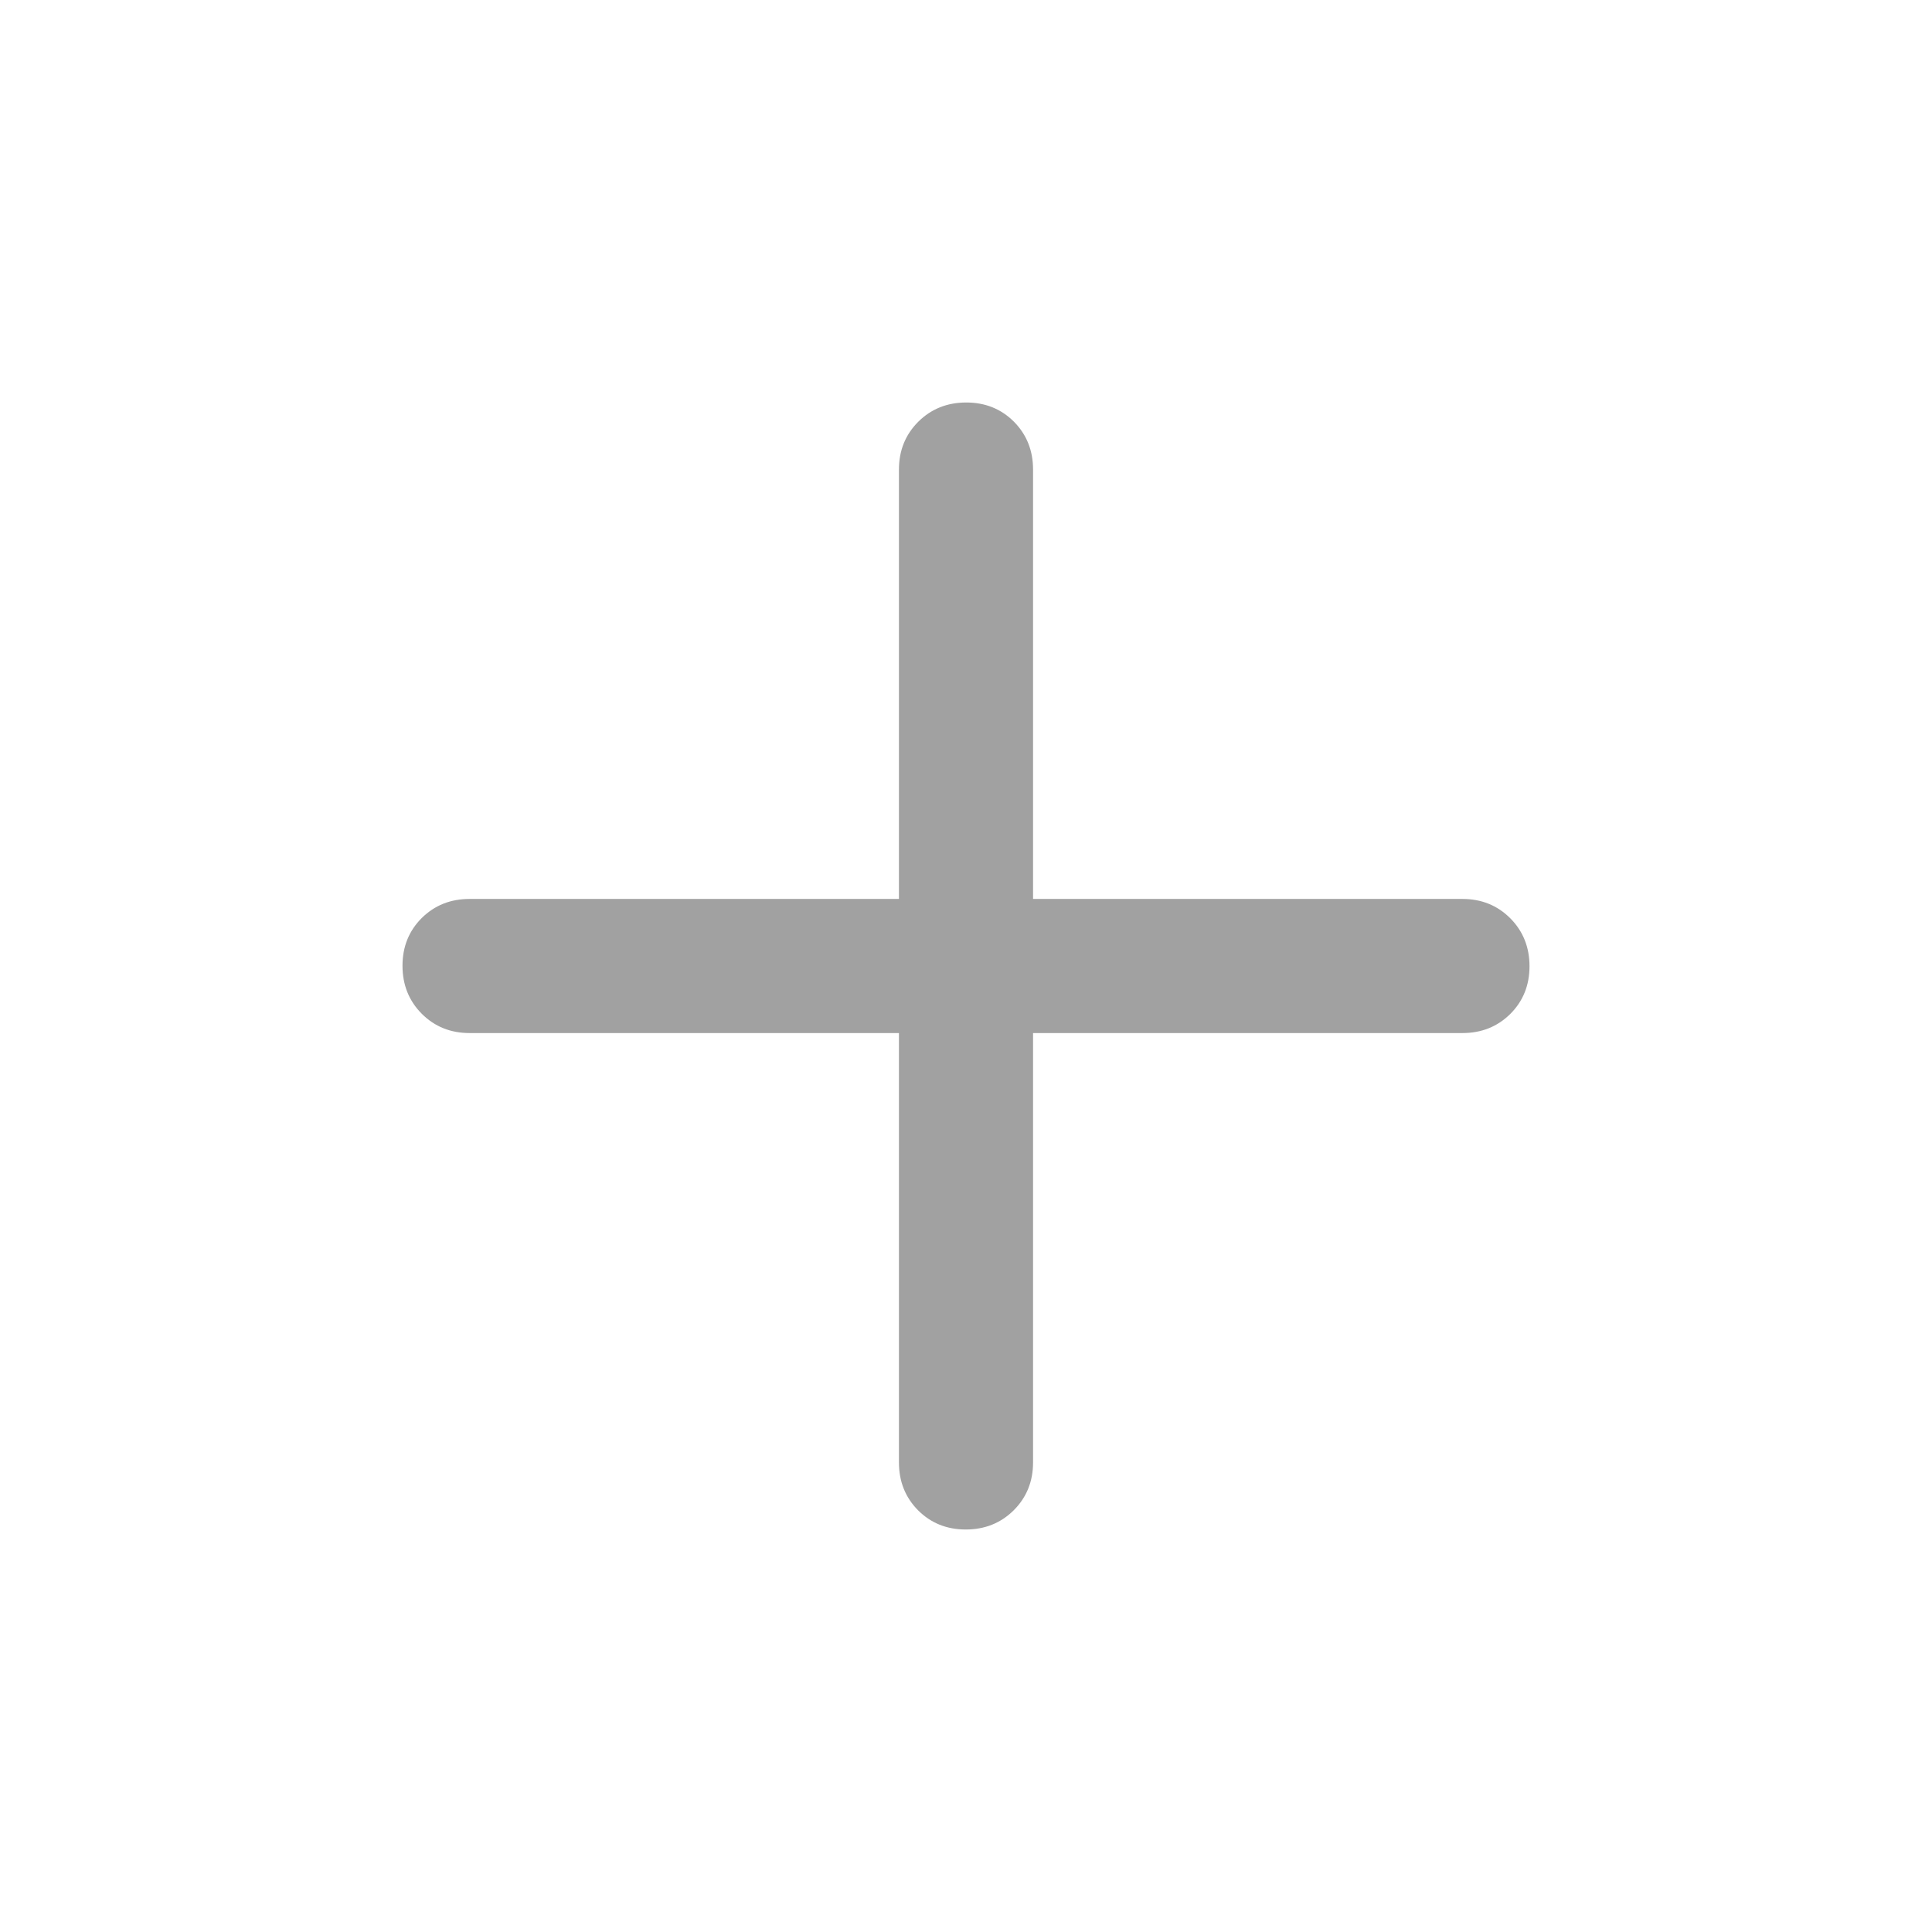
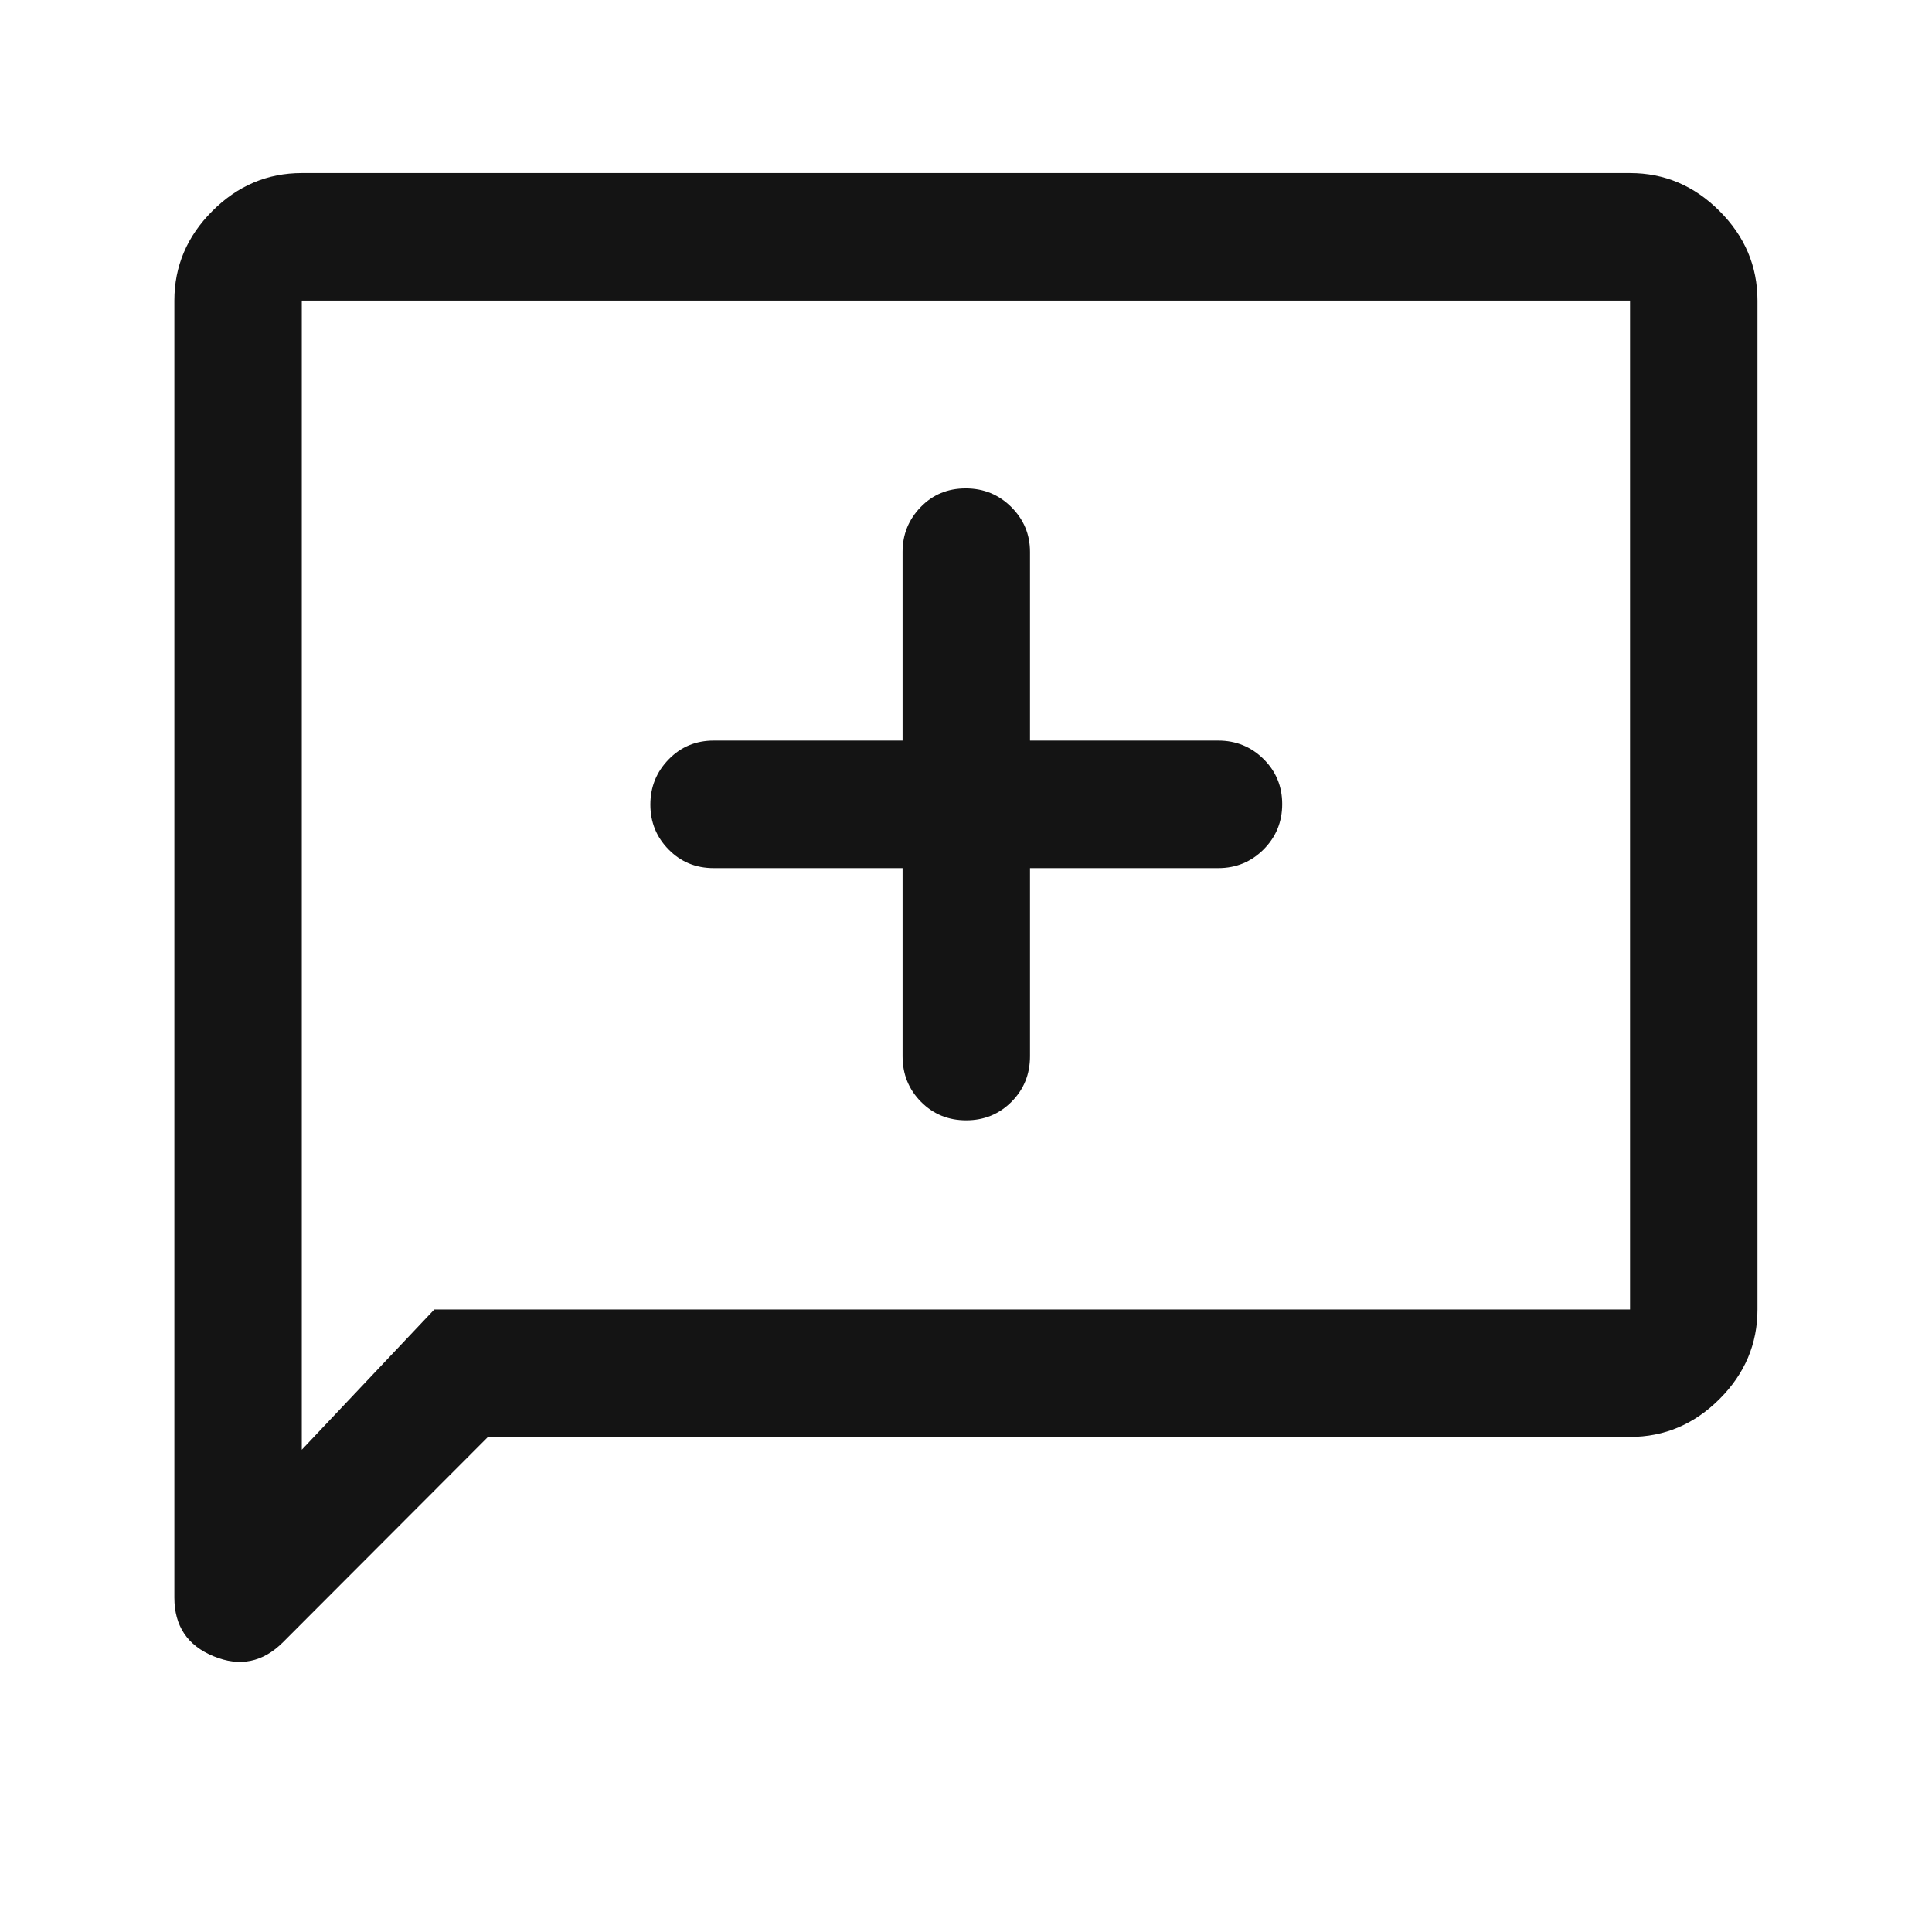
<svg xmlns="http://www.w3.org/2000/svg" width="24" height="24" viewBox="0 0 24 24" fill="none">
-   <path d="M11.167 12.833H5.833C5.597 12.833 5.399 12.753 5.239 12.593C5.08 12.433 5 12.234 5 11.997C5 11.76 5.08 11.563 5.239 11.404C5.399 11.246 5.597 11.167 5.833 11.167H11.167V5.833C11.167 5.597 11.247 5.399 11.407 5.239C11.567 5.08 11.766 5 12.003 5C12.24 5 12.437 5.08 12.596 5.239C12.754 5.399 12.833 5.597 12.833 5.833V11.167H18.167C18.403 11.167 18.601 11.247 18.761 11.407C18.92 11.567 19 11.766 19 12.003C19 12.24 18.92 12.437 18.761 12.596C18.601 12.754 18.403 12.833 18.167 12.833H12.833V18.167C12.833 18.403 12.753 18.601 12.593 18.761C12.433 18.92 12.234 19 11.997 19C11.76 19 11.563 18.92 11.404 18.761C11.246 18.601 11.167 18.403 11.167 18.167V12.833Z" fill="#A1A1A1" />
+   <g id="Base_Icon">
+     <path id="Vector" d="M11.212 10.784V13.121C11.212 13.344 11.288 13.532 11.44 13.686C11.592 13.84 11.779 13.917 12.002 13.917C12.225 13.917 12.413 13.84 12.566 13.686C12.719 13.532 12.795 13.344 12.795 13.121V10.784H15.133C15.355 10.784 15.543 10.706 15.697 10.552C15.851 10.397 15.928 10.21 15.928 9.989C15.928 9.769 15.851 9.582 15.697 9.43C15.543 9.277 15.355 9.2 15.133 9.2H12.795V6.855C12.795 6.639 12.718 6.454 12.563 6.299C12.408 6.144 12.219 6.067 11.996 6.067C11.773 6.067 11.587 6.144 11.437 6.299C11.287 6.454 11.212 6.639 11.212 6.855V9.2H8.866C8.644 9.2 8.457 9.278 8.306 9.434C8.154 9.59 8.079 9.777 8.079 9.995C8.079 10.213 8.154 10.399 8.306 10.553C8.457 10.707 8.644 10.784 8.866 10.784H11.212ZM6.062 17.85L3.516 20.4C3.266 20.65 2.979 20.709 2.654 20.575C2.329 20.442 2.166 20.199 2.166 19.846V3.734C2.166 3.307 2.323 2.936 2.637 2.622C2.951 2.307 3.322 2.15 3.749 2.15H20.249C20.676 2.15 21.047 2.307 21.361 2.622C21.675 2.936 21.832 3.307 21.832 3.734V16.267C21.832 16.694 21.675 17.065 21.361 17.379C21.047 17.693 20.676 17.85 20.249 17.85H6.062ZM5.395 16.267H20.249V3.734H3.749V18.009L5.395 16.267Z" fill="#141414" />
+   </g>
</svg>
